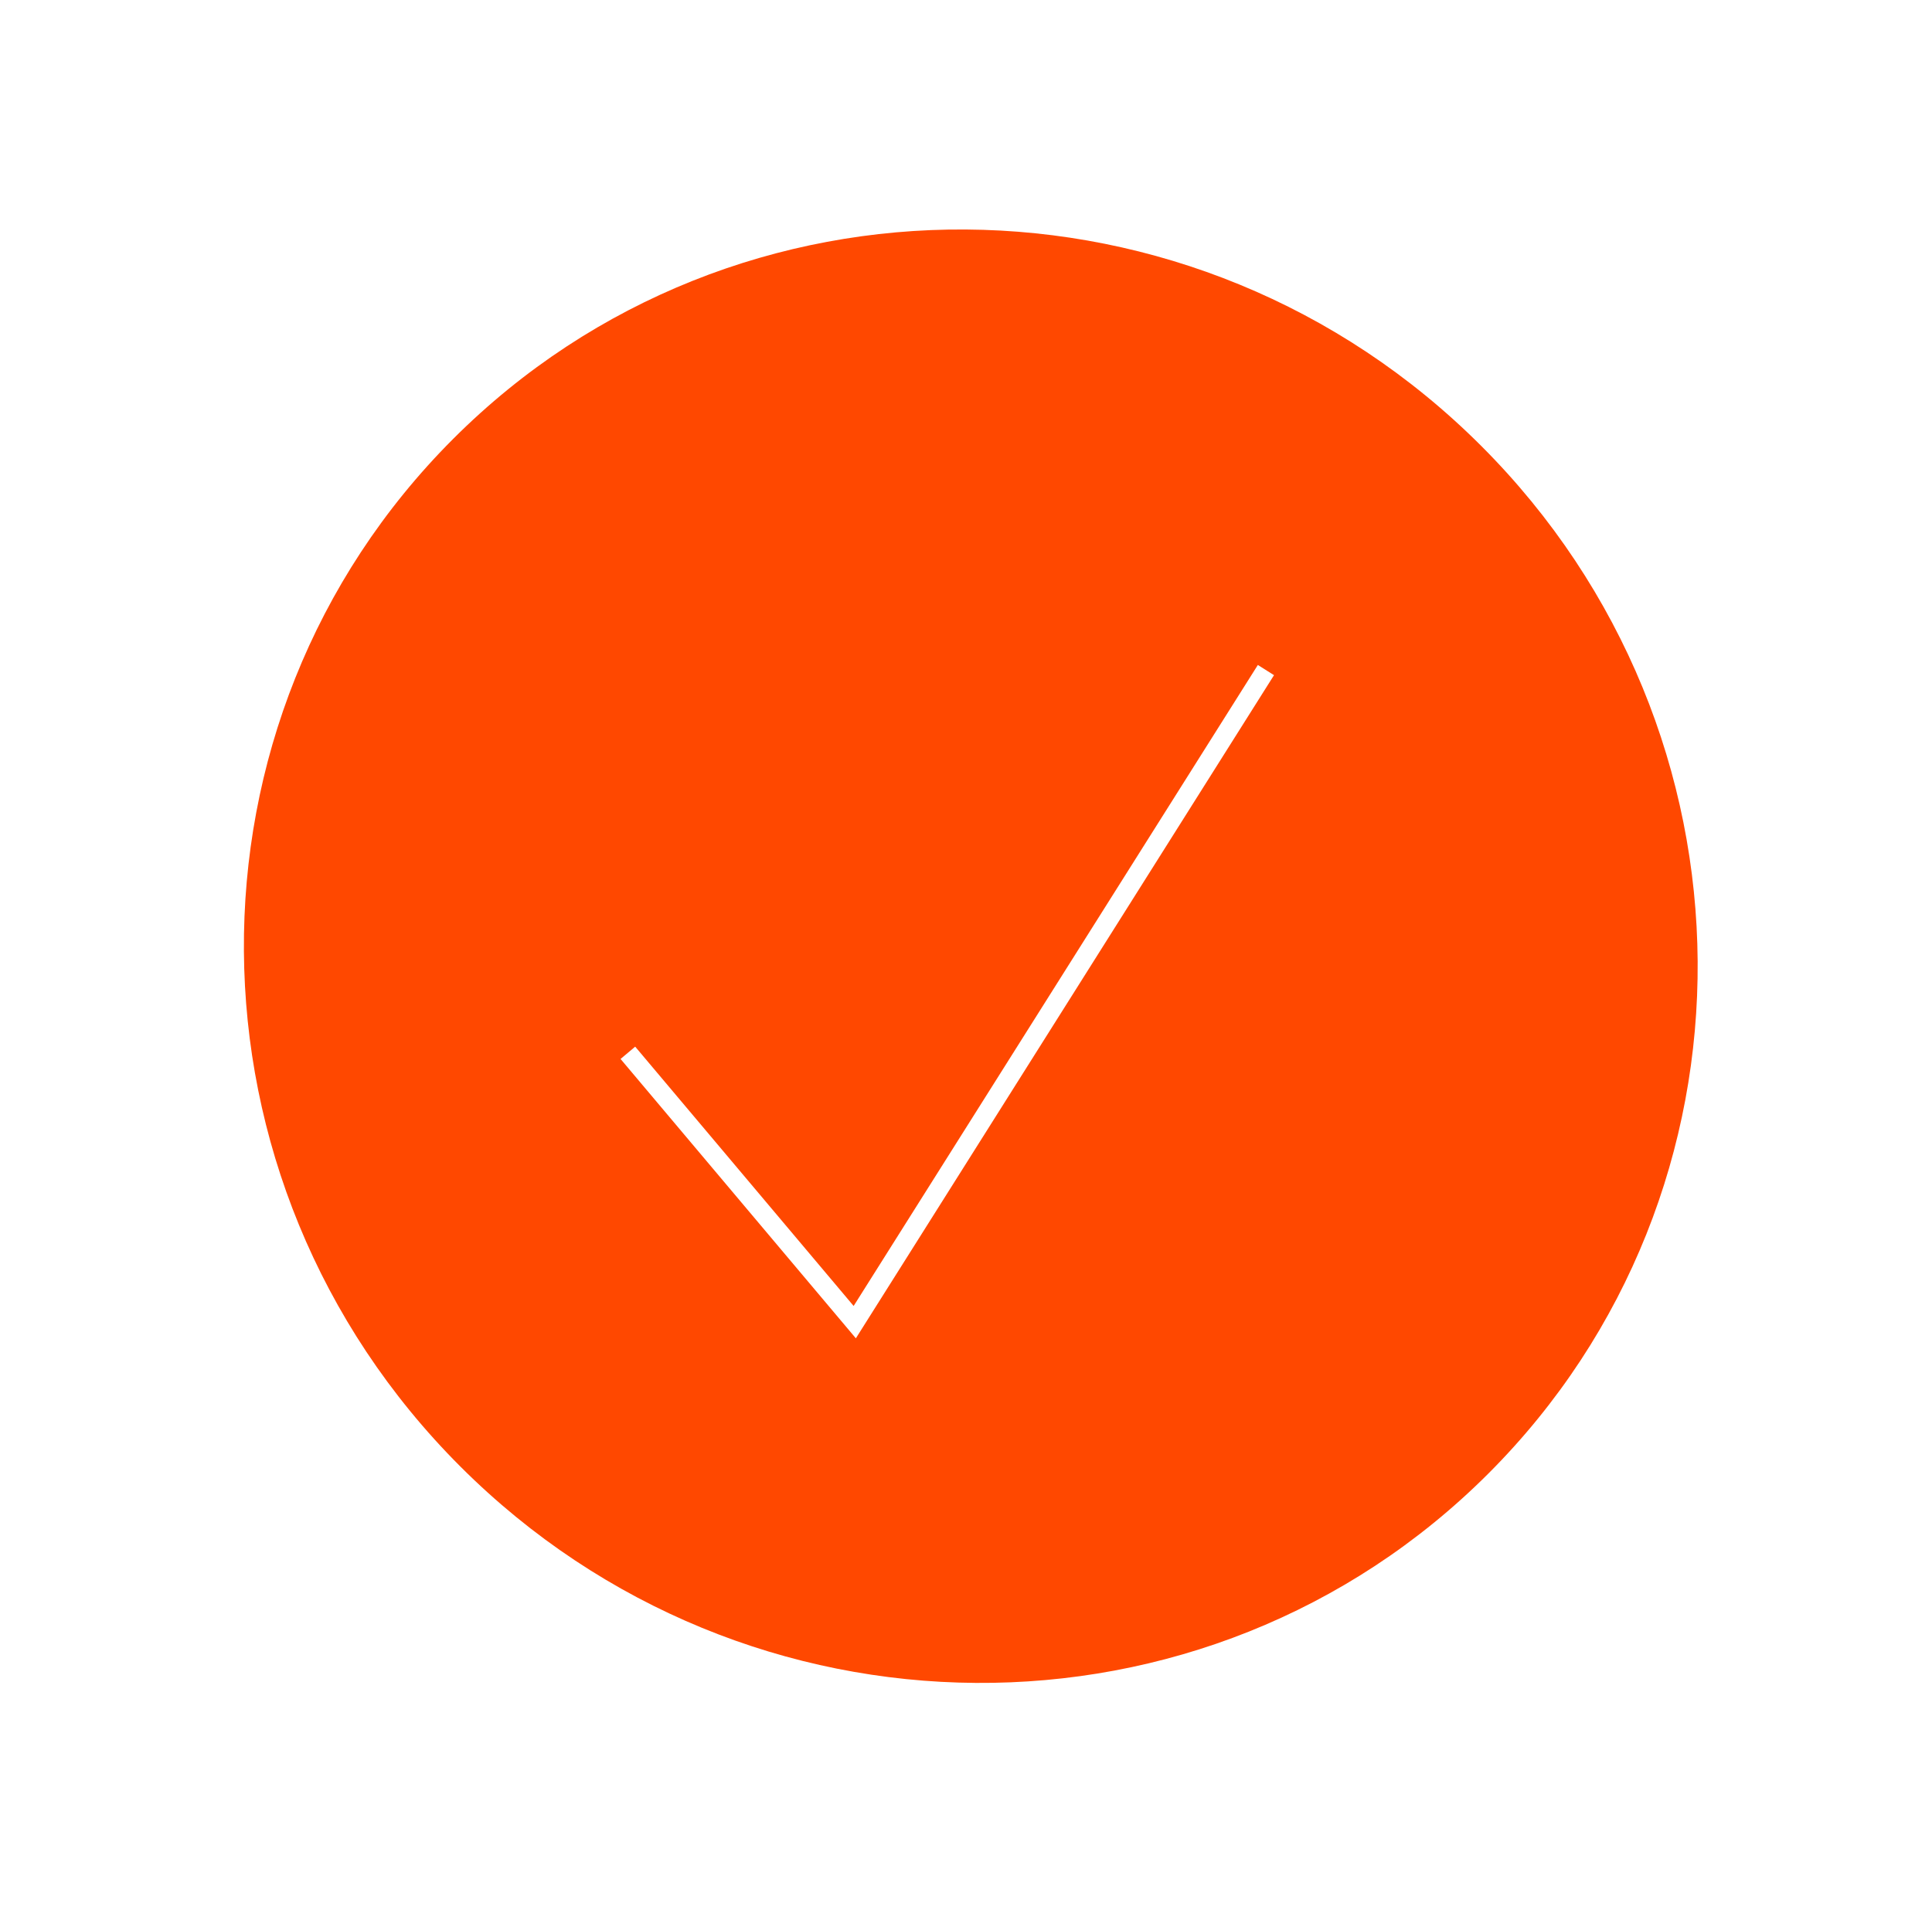
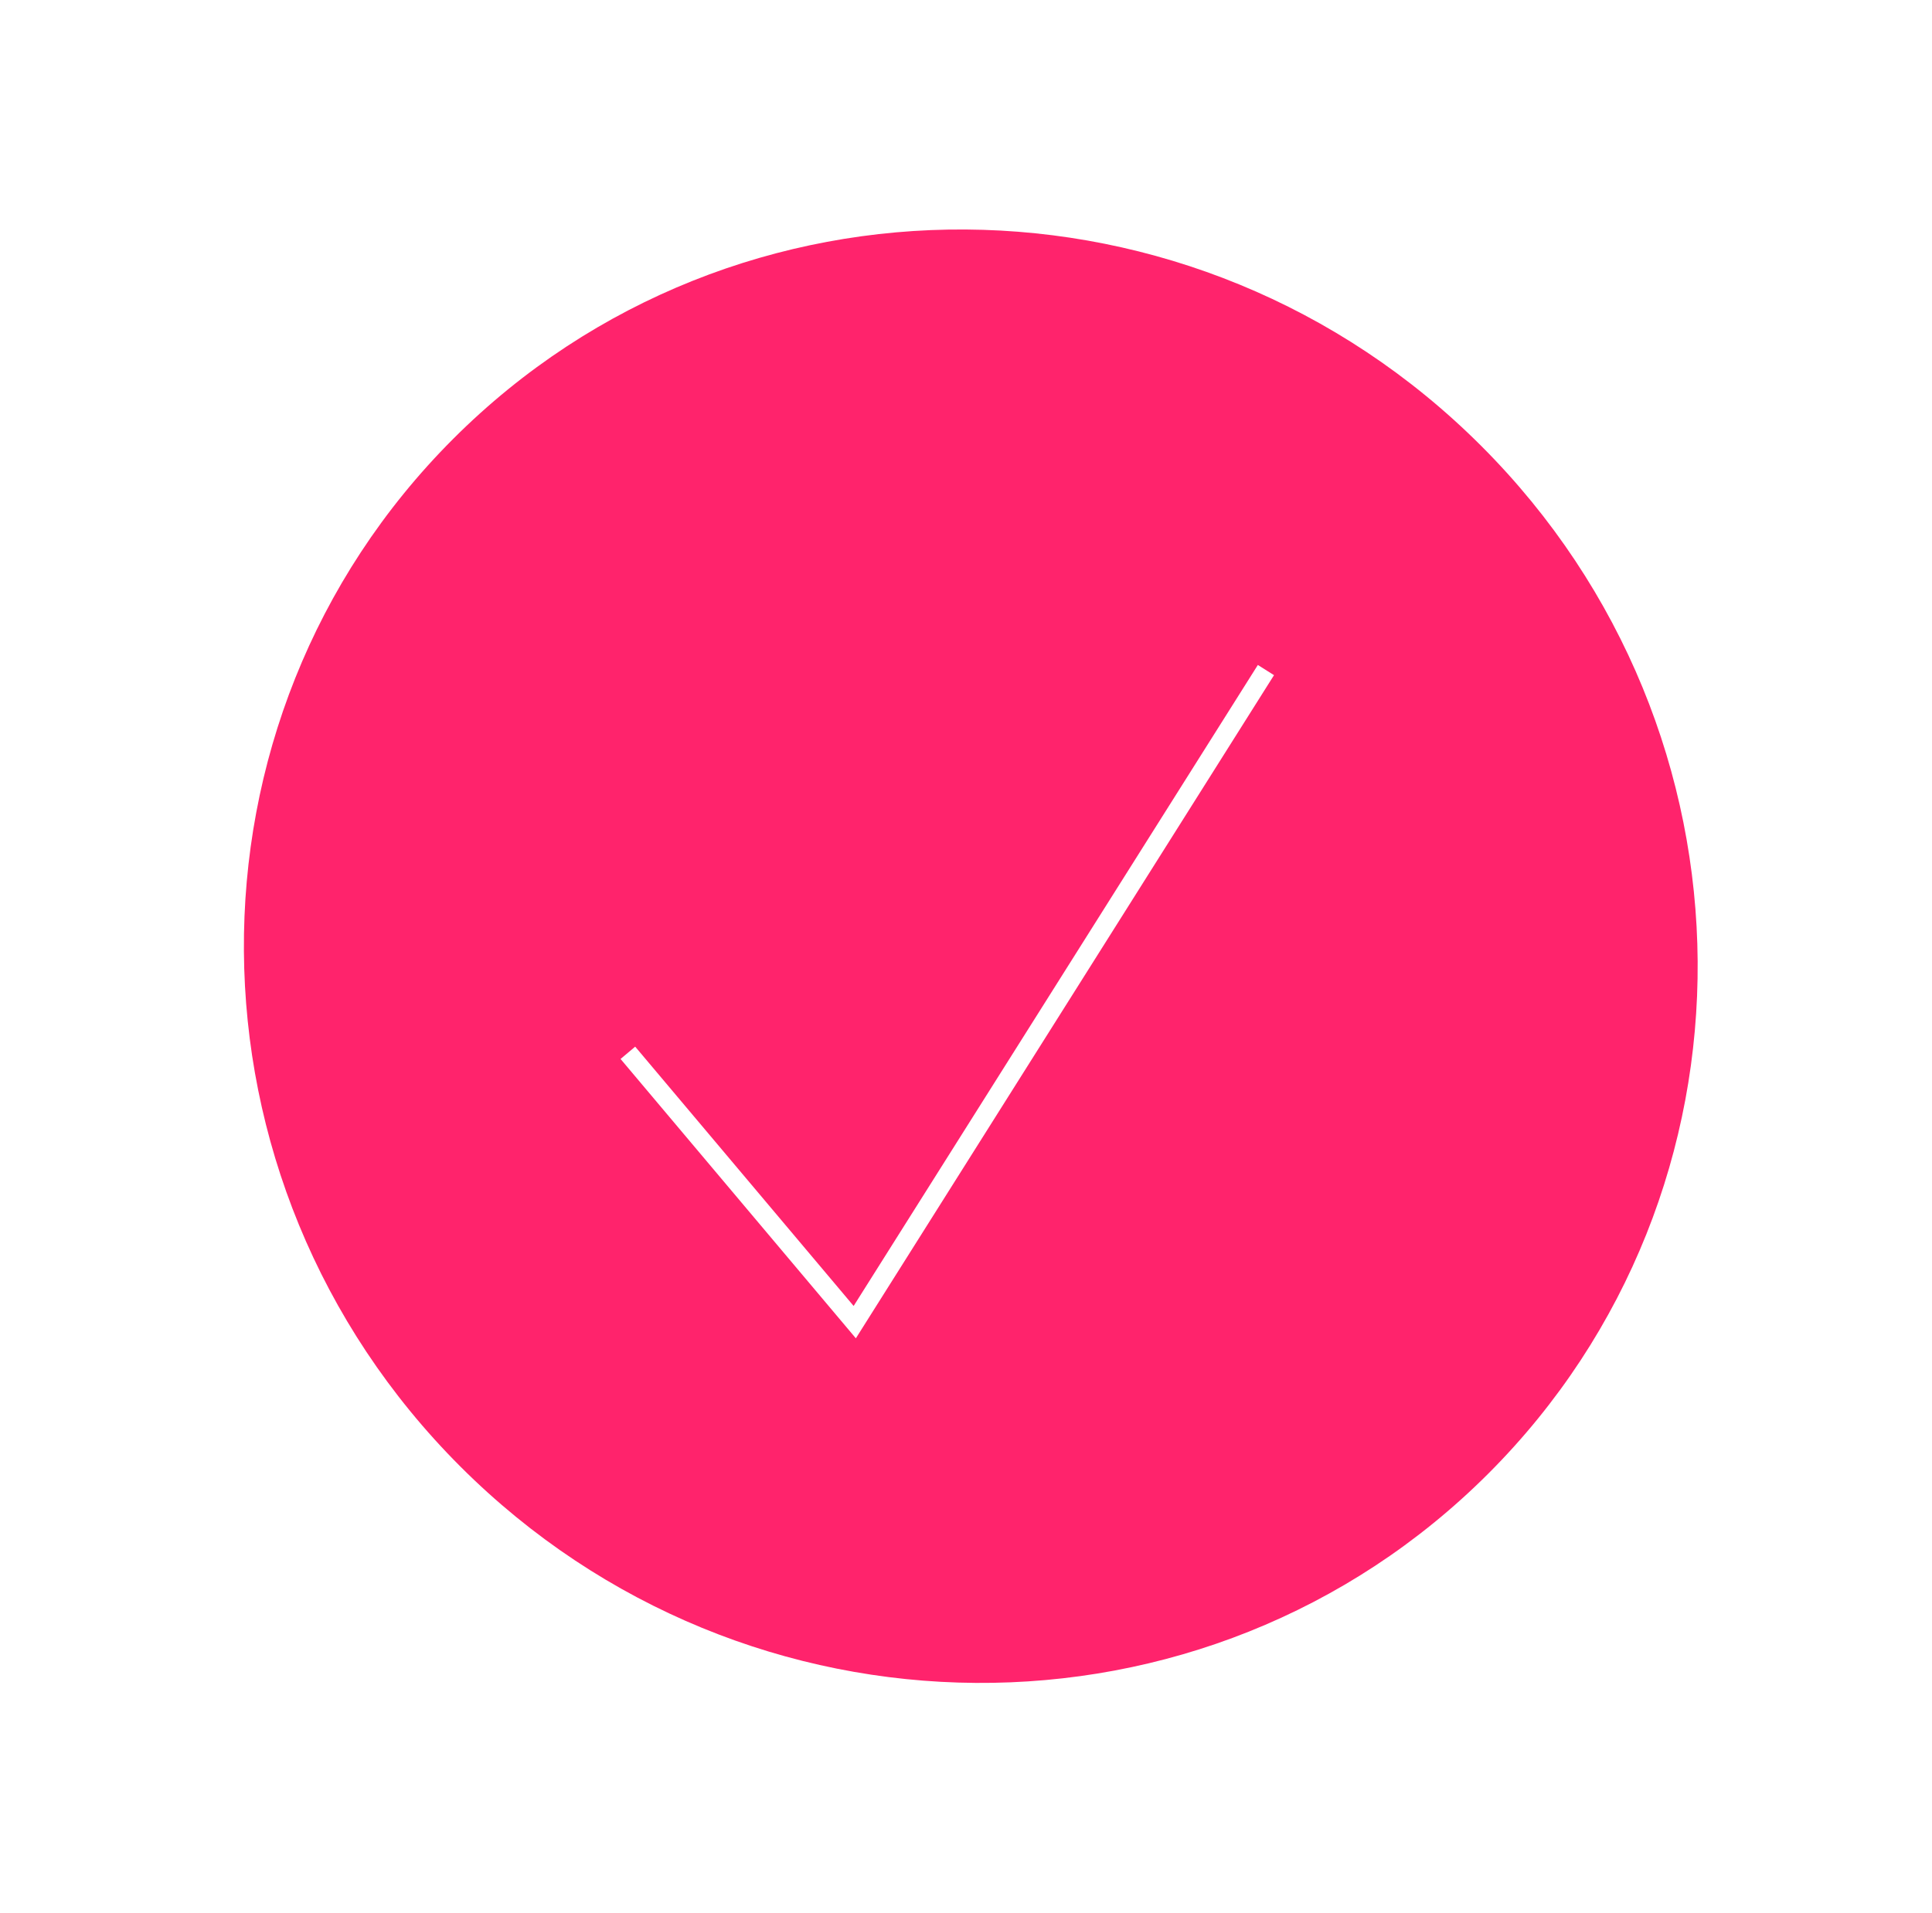
<svg xmlns="http://www.w3.org/2000/svg" width="101" height="100" viewBox="0 0 101 100" fill="none">
-   <path fill-rule="evenodd" clip-rule="evenodd" d="M77.805 77.055C92.542 62.318 92.376 38.258 77.434 23.316C62.492 8.374 38.432 8.208 23.695 22.945C8.958 37.682 9.124 61.742 24.066 76.684C39.008 91.626 63.068 91.792 77.805 77.055ZM45.107 69.401L66.602 35.304L65.757 34.771L44.626 68.289L33.206 54.729L32.441 55.373L44.301 69.456L44.742 69.98L45.107 69.401Z" fill="#FF4800" />
+   <path fill-rule="evenodd" clip-rule="evenodd" d="M77.805 77.055C92.542 62.318 92.376 38.258 77.434 23.316C62.492 8.374 38.432 8.208 23.695 22.945C8.958 37.682 9.124 61.742 24.066 76.684C39.008 91.626 63.068 91.792 77.805 77.055ZM45.107 69.401L66.602 35.304L65.757 34.771L44.626 68.289L33.206 54.729L32.441 55.373L44.301 69.456L44.742 69.98L45.107 69.401Z" fill="#FF236C" />
</svg>
